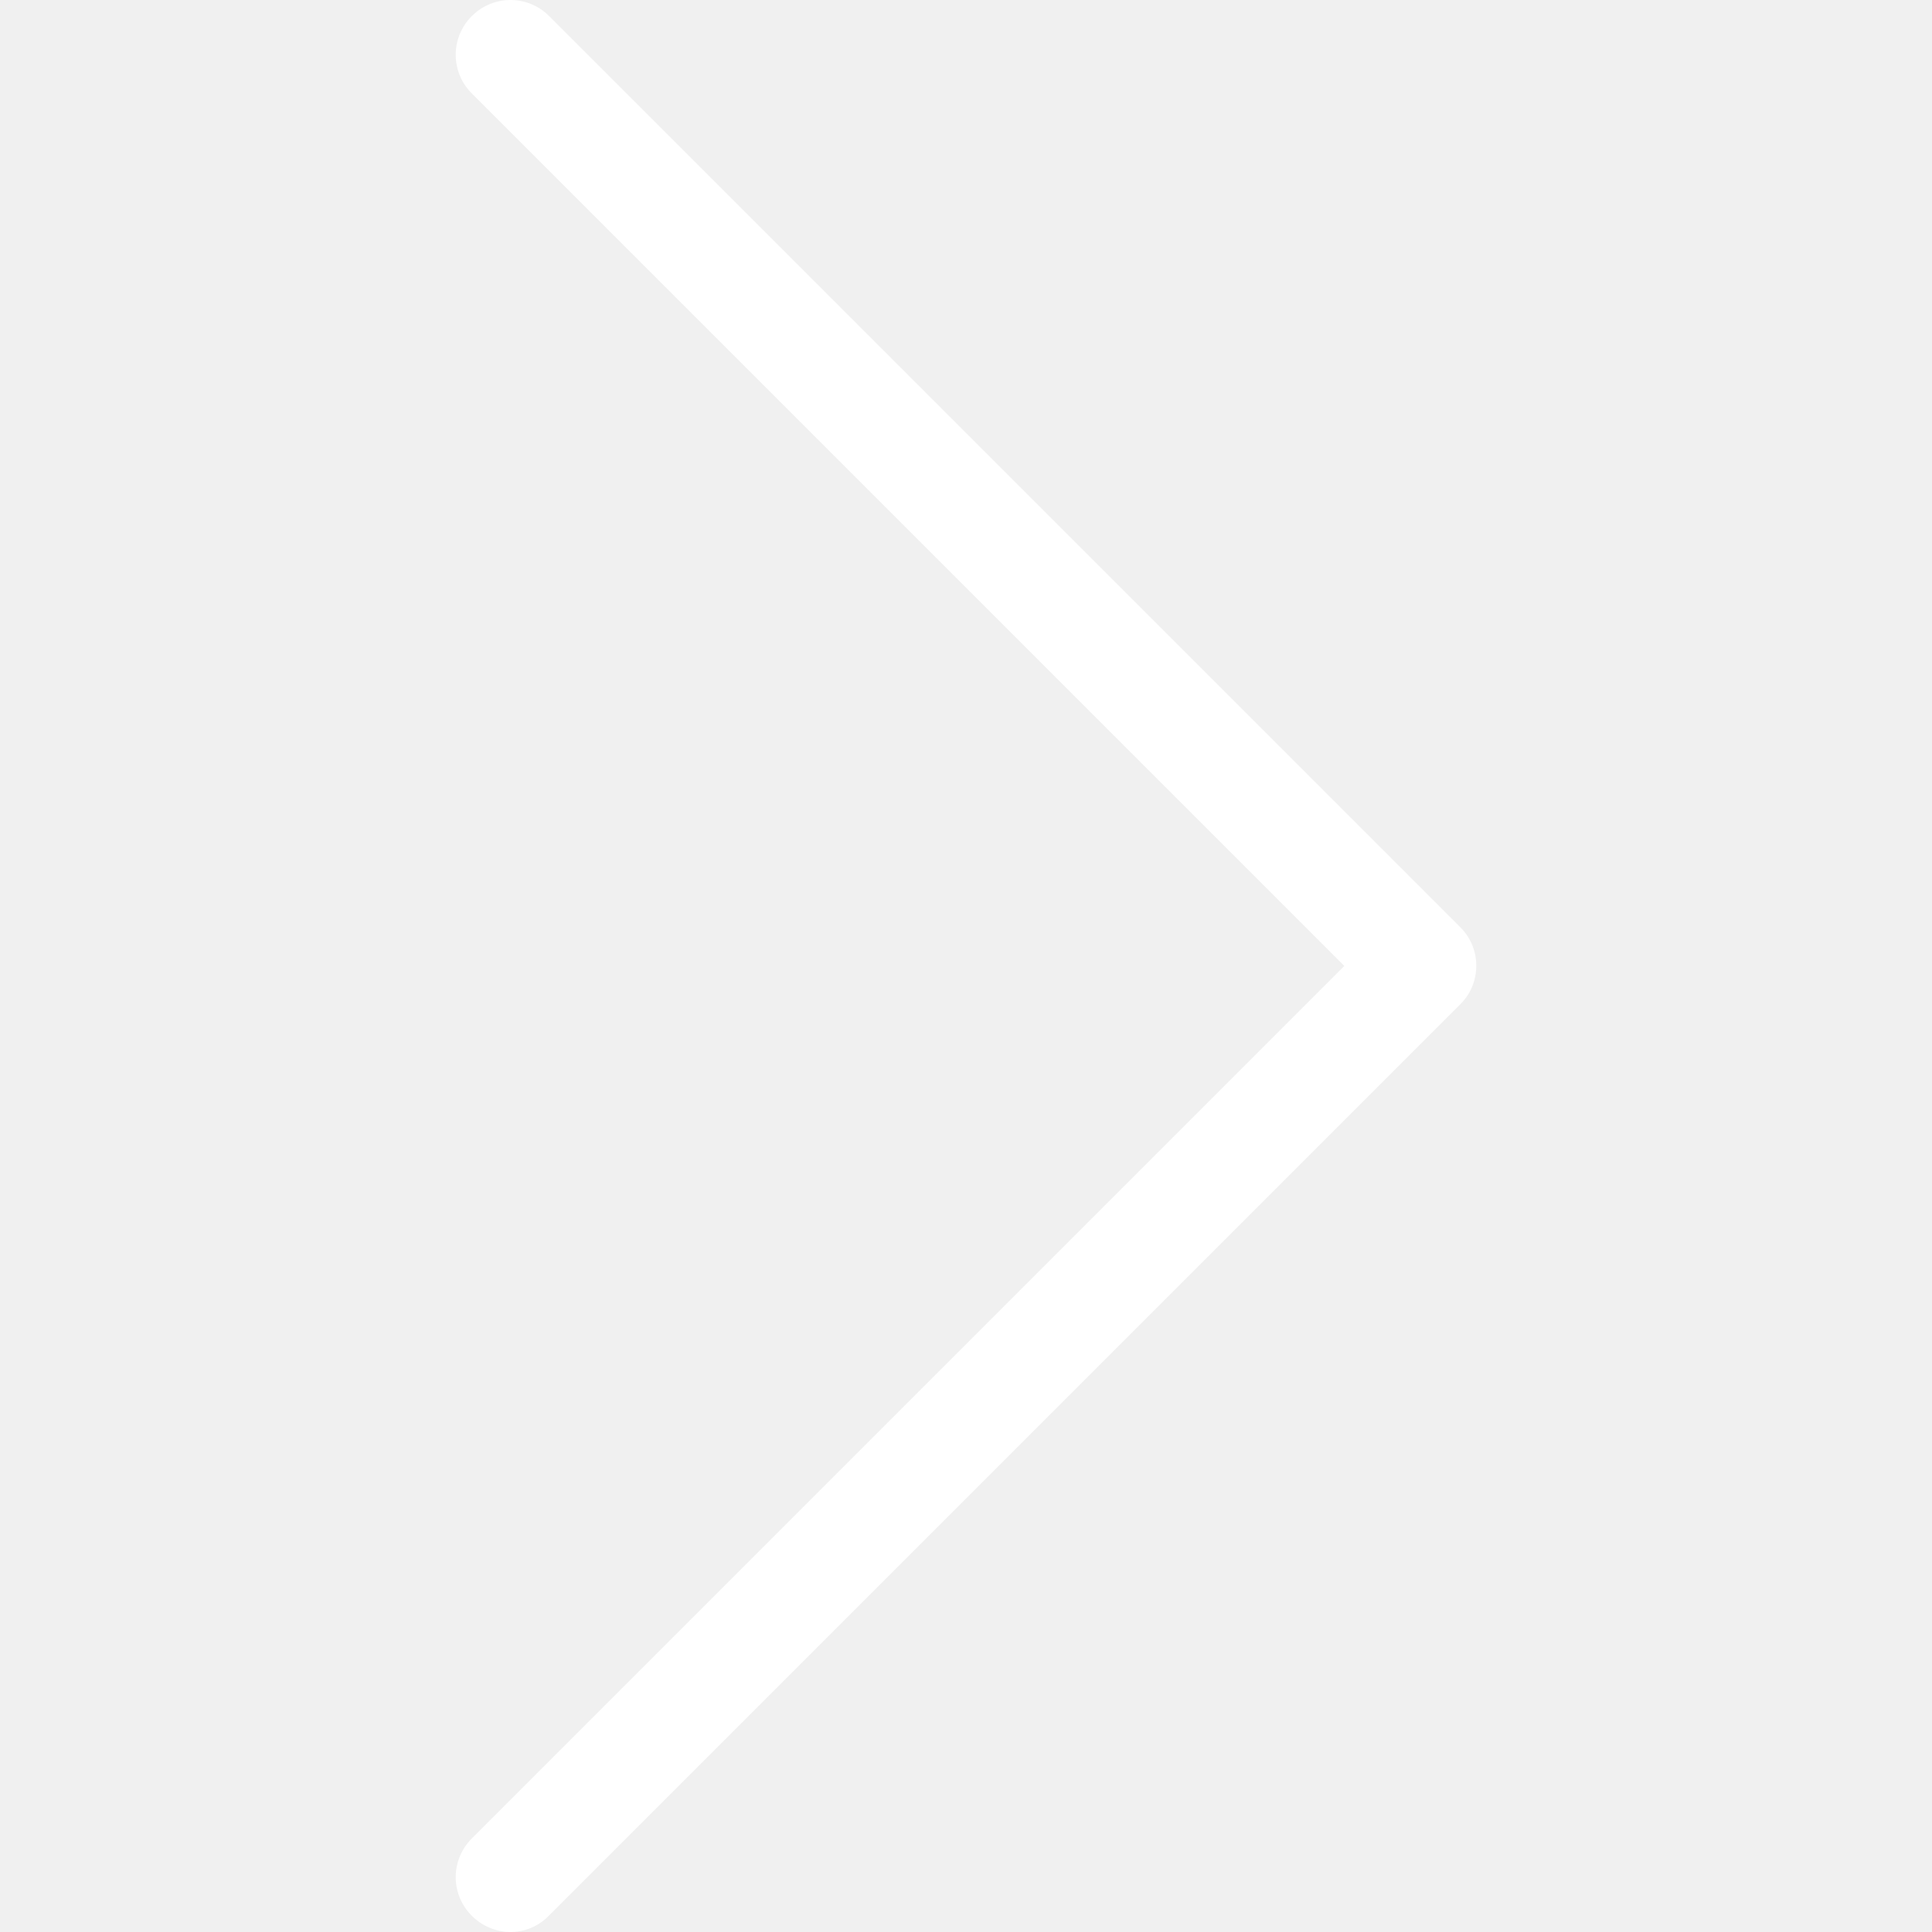
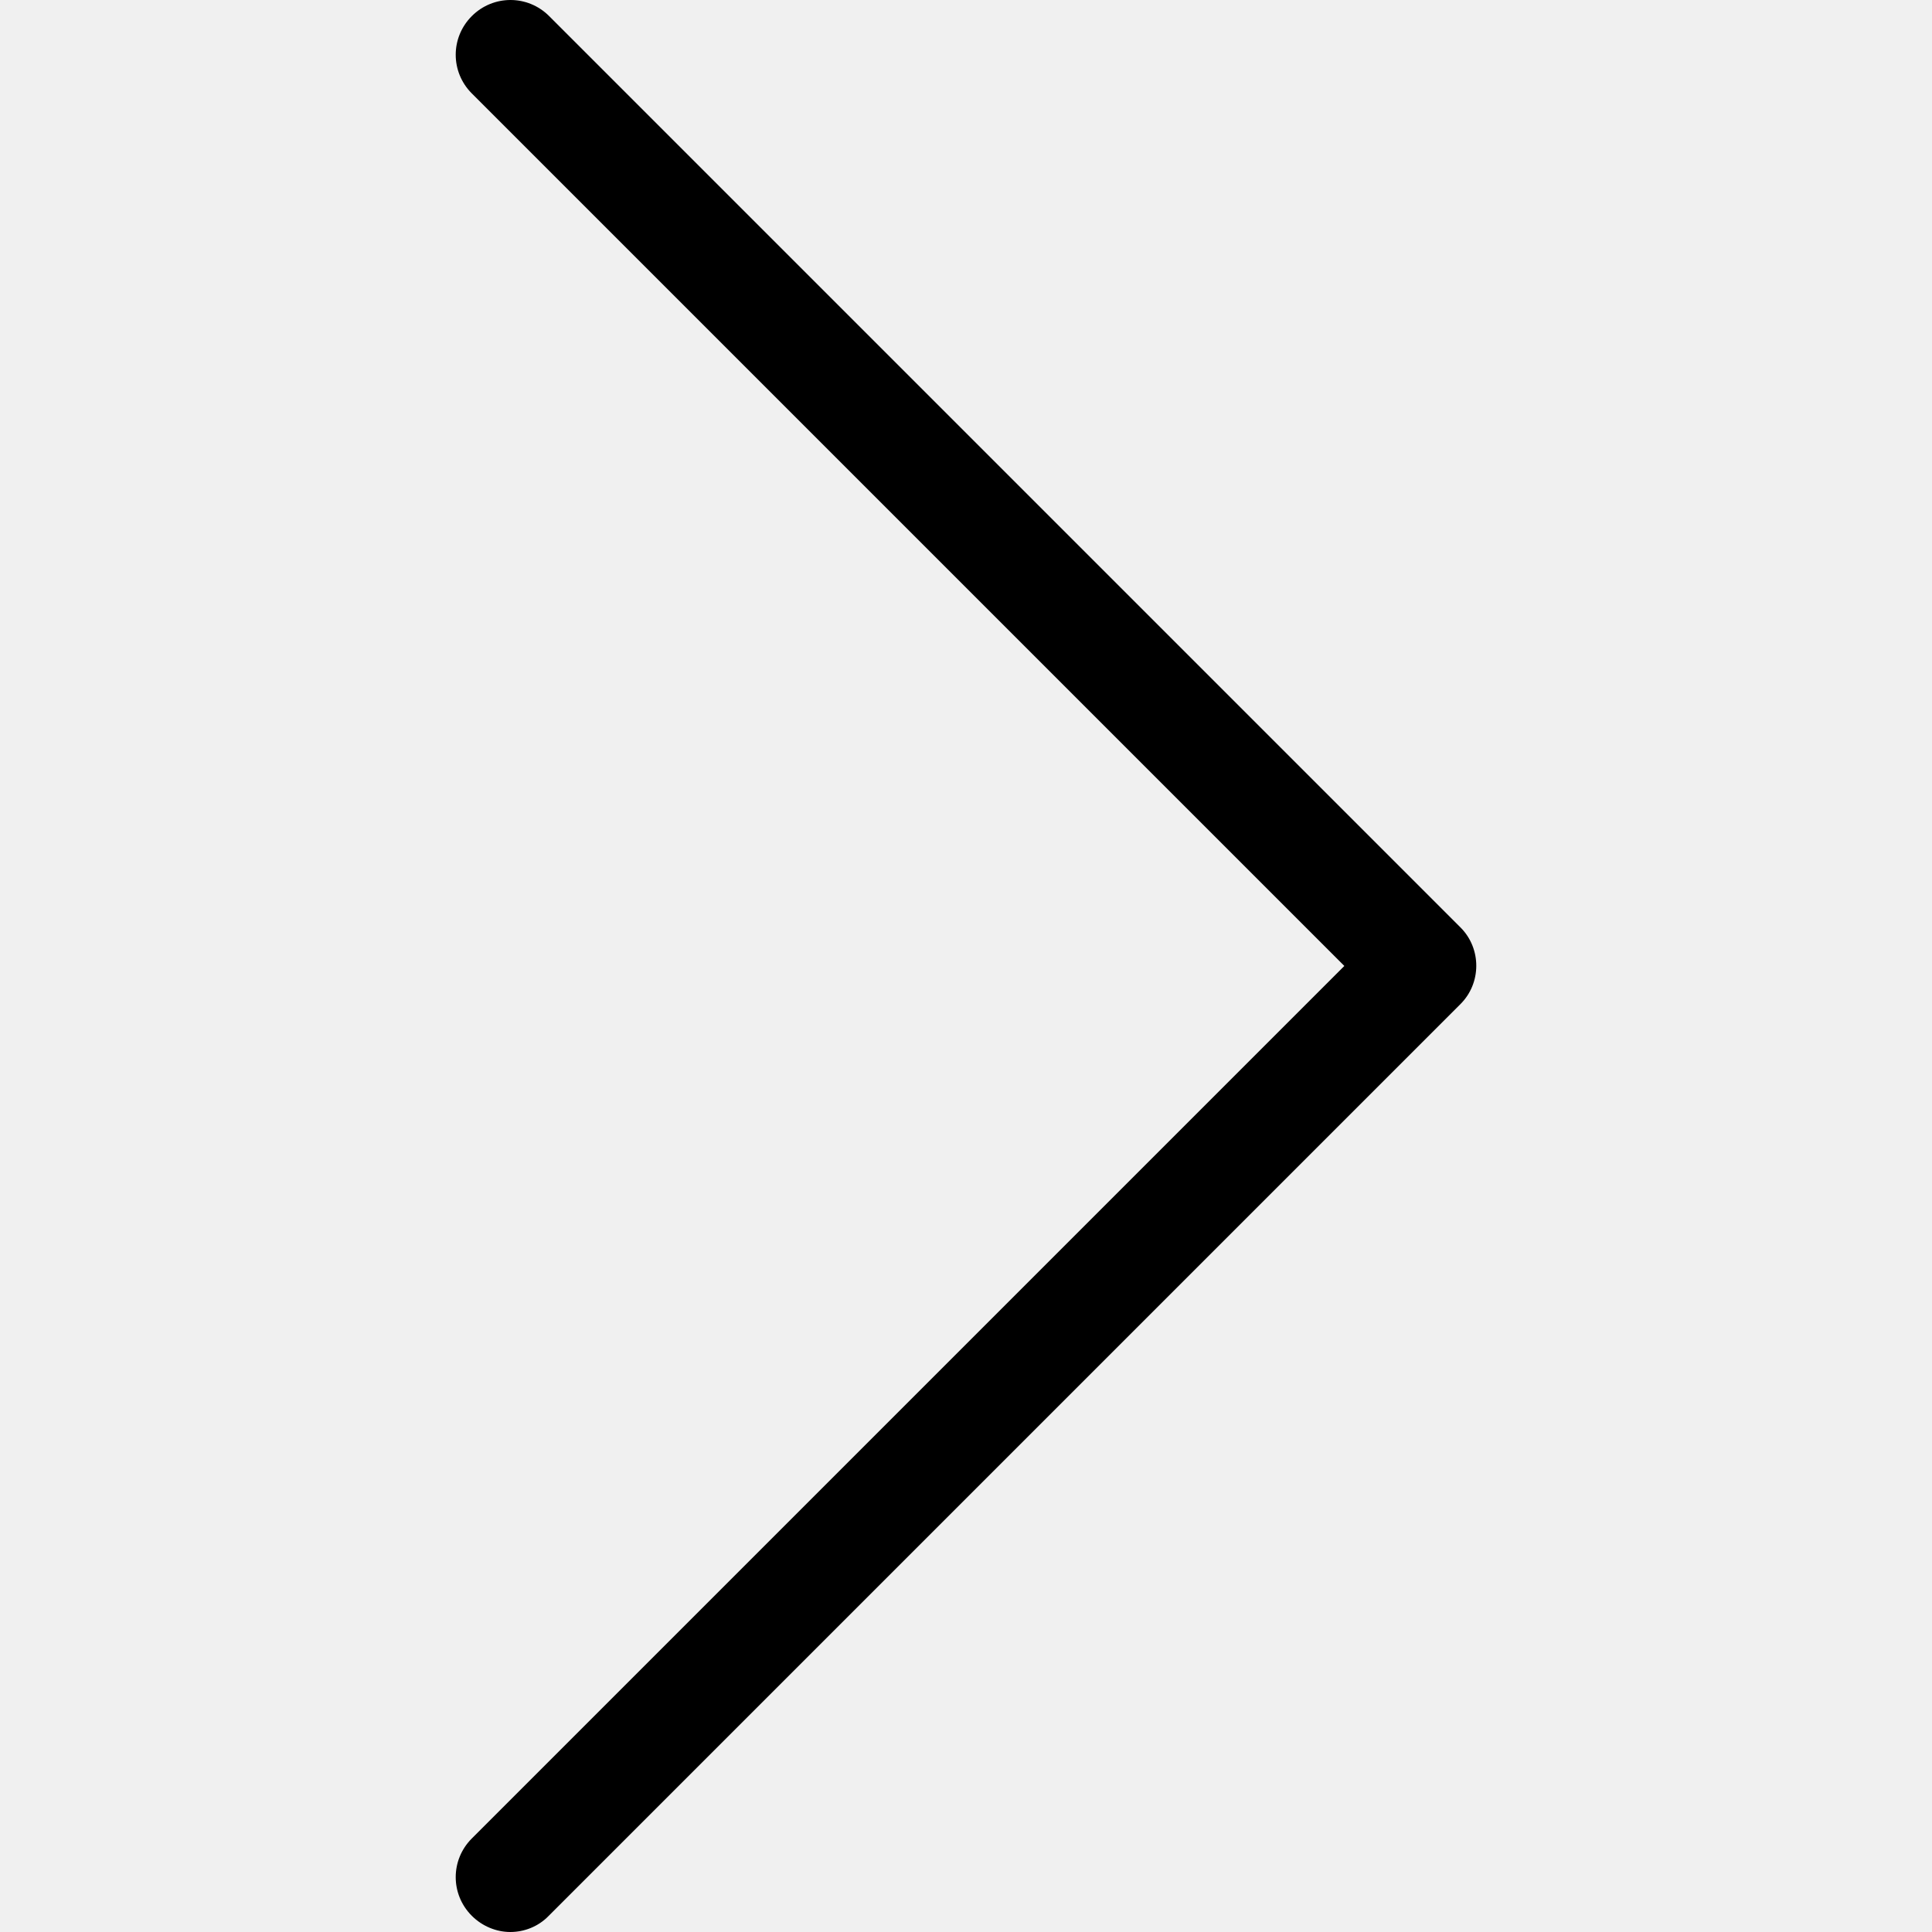
<svg xmlns="http://www.w3.org/2000/svg" version="1.1" id="Capa_1" x="0px" y="0px" viewBox="0 0 477.175 477.175" style="enable-background:new 0 0 477.175 477.175;" xml:space="preserve" width="512px" height="512px">
  <g>
-     <path d="M360.731,229.075l-225.1-225.1c-5.3-5.3-13.8-5.3-19.1,0s-5.3,13.8,0,19.1l215.5,215.5l-215.5,215.5   c-5.3,5.3-5.3,13.8,0,19.1c2.6,2.6,6.1,4,9.5,4c3.4,0,6.9-1.3,9.5-4l225.1-225.1C365.931,242.875,365.931,234.275,360.731,229.075z   " fill="#FFFFFF" />
+     <path d="M360.731,229.075l-225.1-225.1c-5.3-5.3-13.8-5.3-19.1,0s-5.3,13.8,0,19.1l215.5,215.5l-215.5,215.5   c-5.3,5.3-5.3,13.8,0,19.1c2.6,2.6,6.1,4,9.5,4c3.4,0,6.9-1.3,9.5-4l225.1-225.1C365.931,242.875,365.931,234.275,360.731,229.075z   " />
  </g>
  <g>
</g>
  <g>
</g>
  <g>
</g>
  <g>
</g>
  <g>
</g>
  <g>
</g>
  <g>
</g>
  <g>
</g>
  <g>
</g>
  <g>
</g>
  <g>
</g>
  <g>
</g>
  <g>
</g>
  <g>
</g>
  <g>
</g>
</svg>
